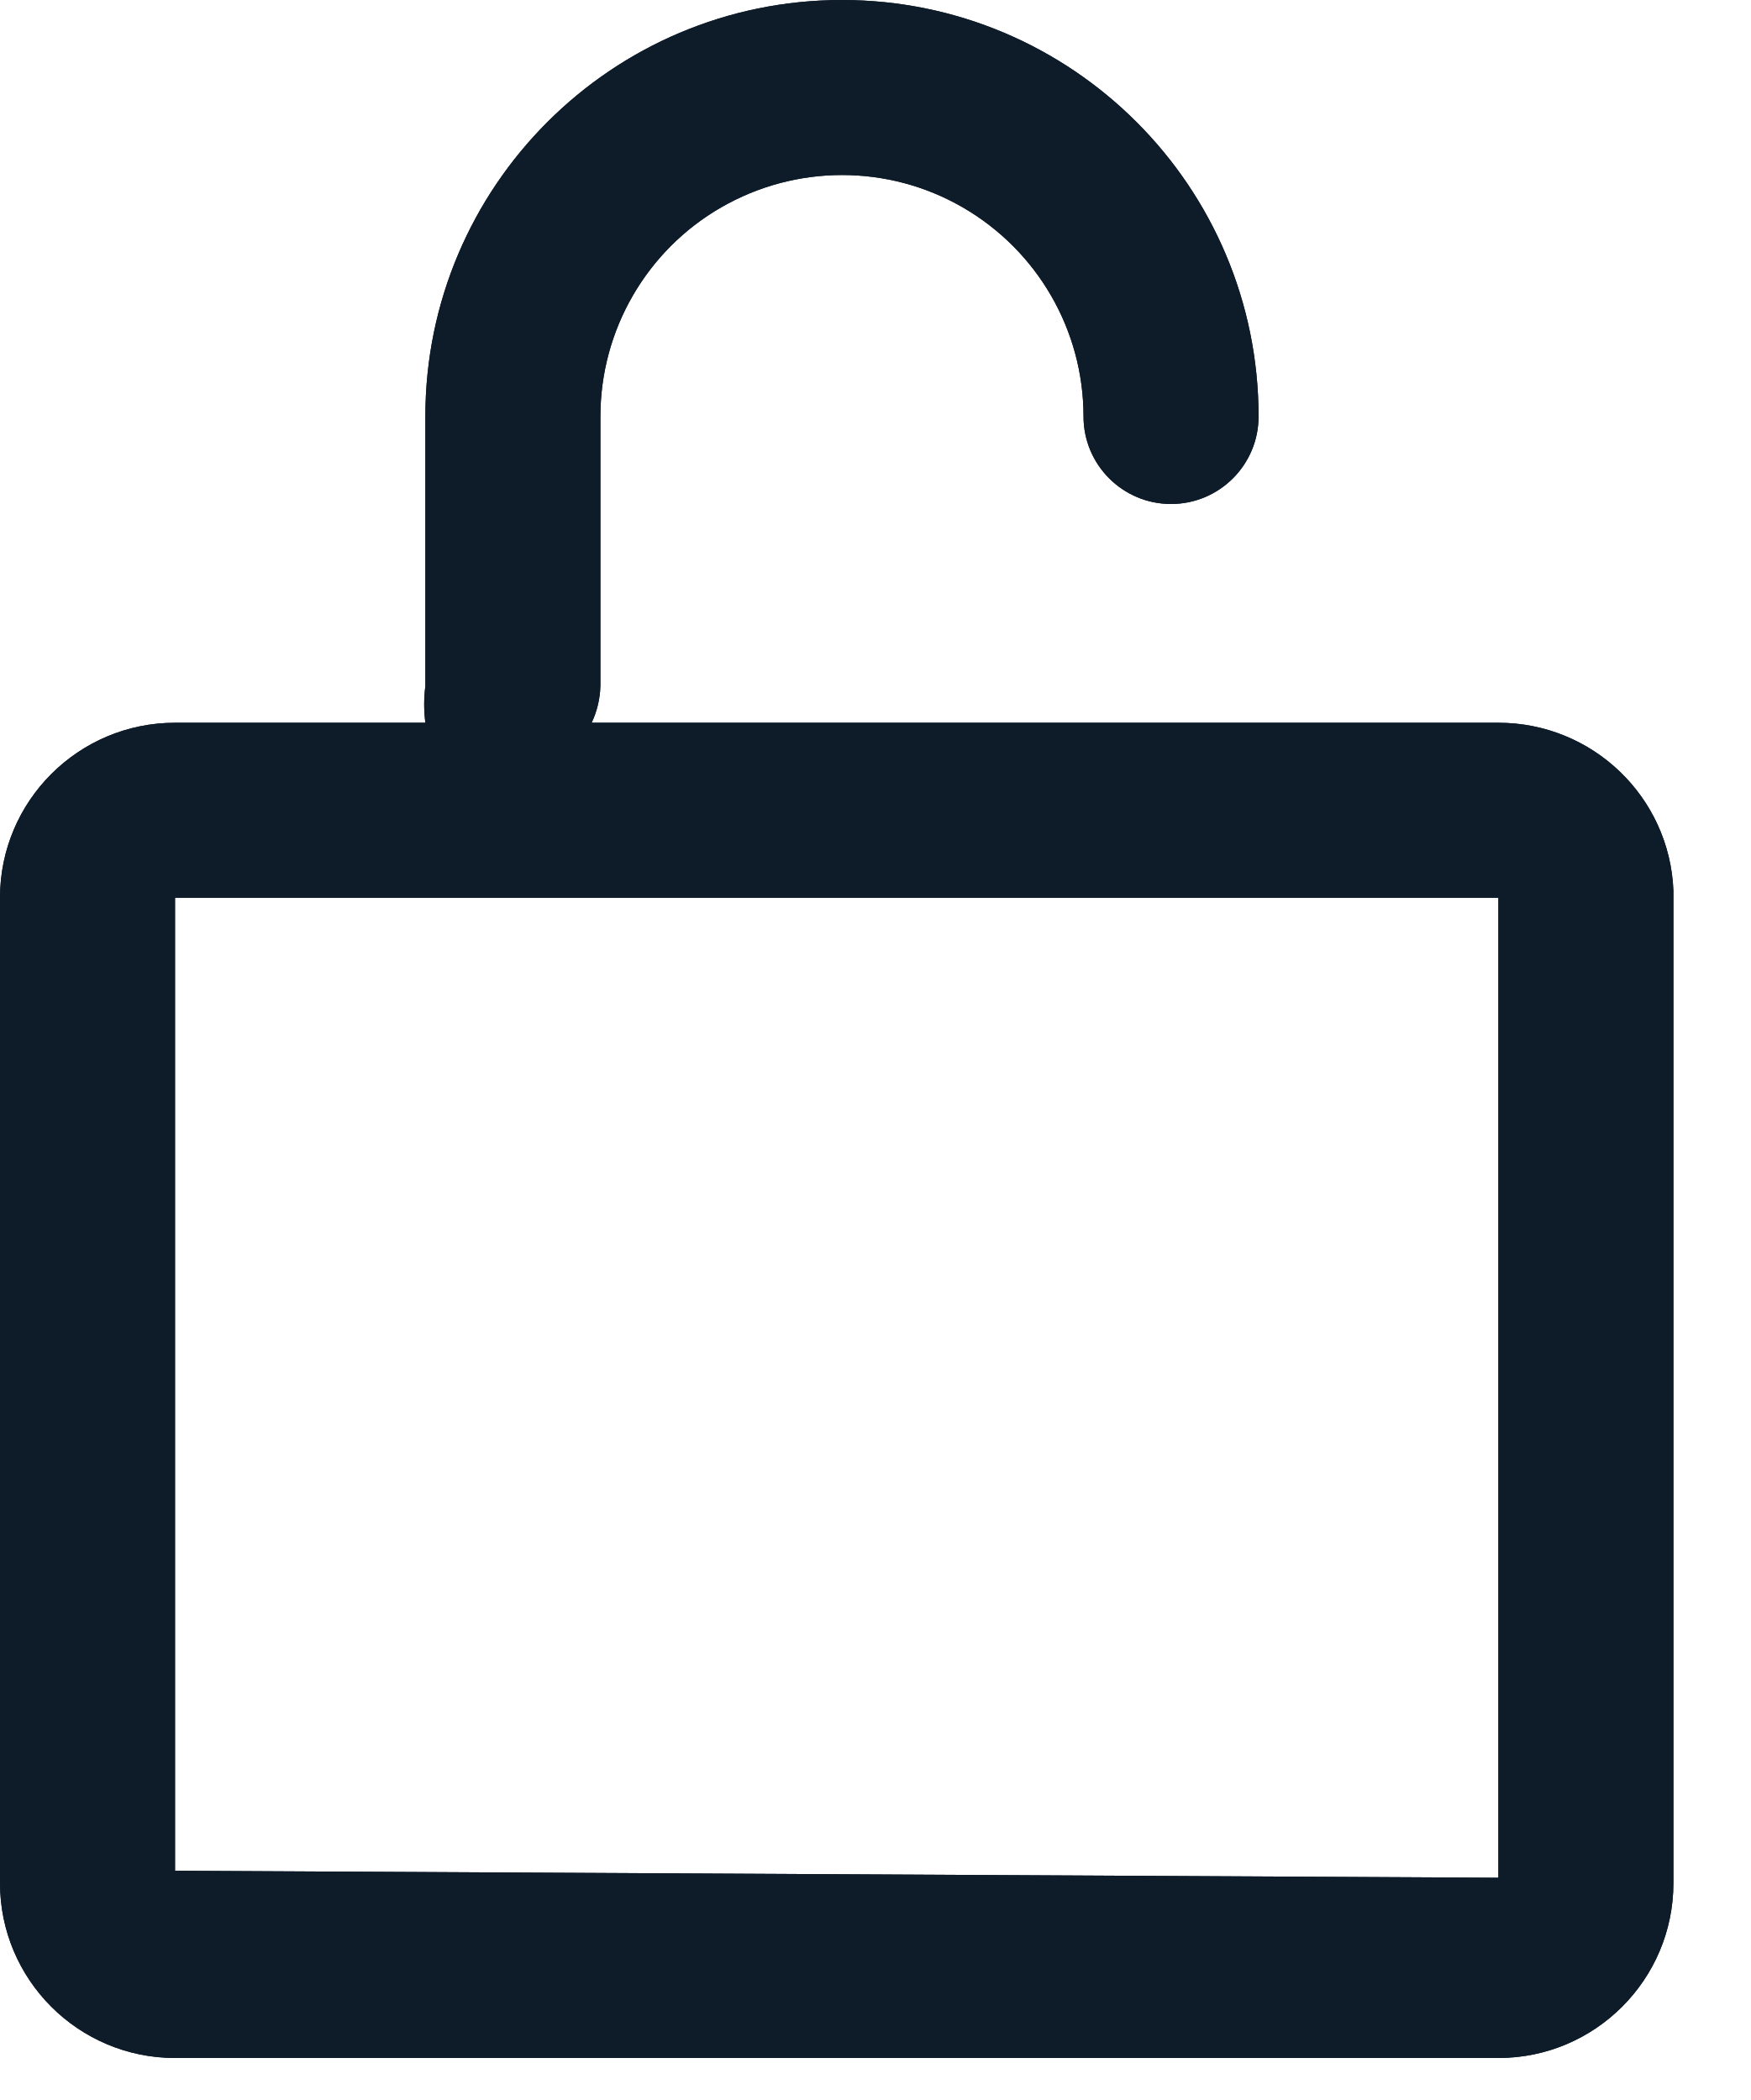
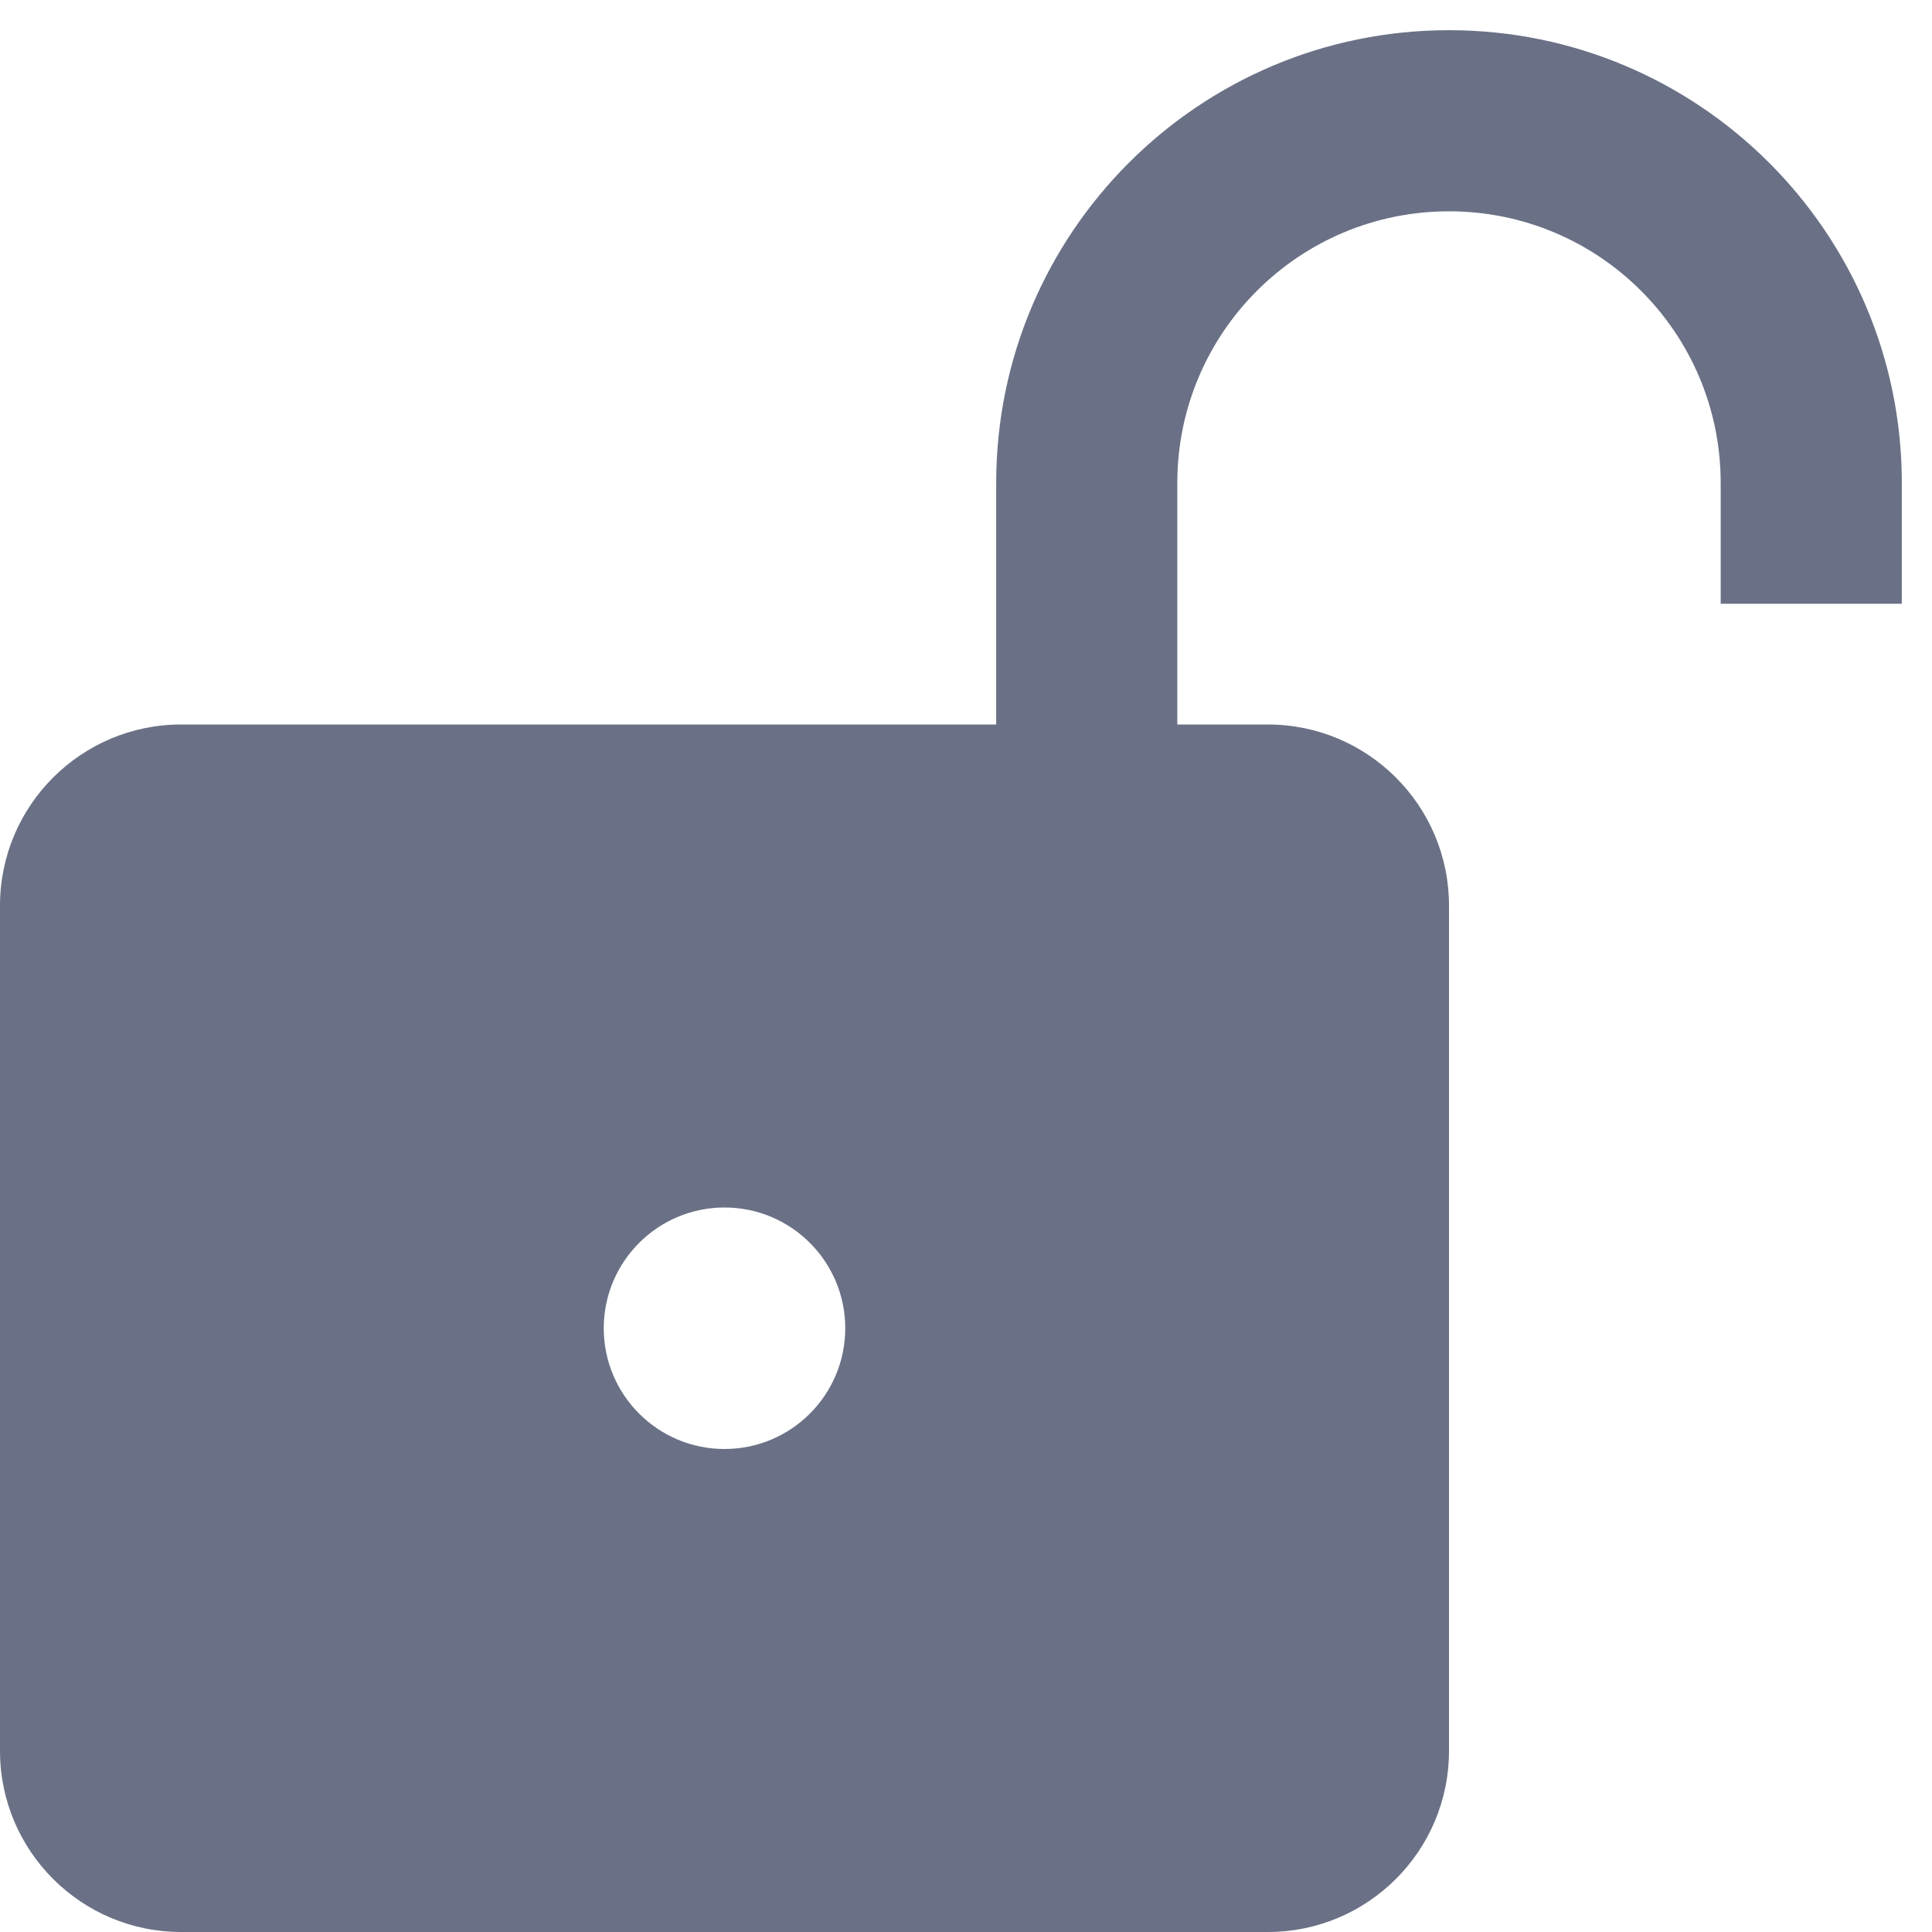
- <svg xmlns="http://www.w3.org/2000/svg" height="12" viewBox="0 0 10 12" width="10">
-   <g fill="#0e1c2a">
-     <path d="m8.56 4.13h-5.18c.031-.066.048-.137.05-.21v-1.54c-0-.493.263-.949.69-1.195s.953-.247 1.38 0c.427.247.69.702.69 1.195 0 .276.224.5.5.5s.5-.224.5-.5c0-1.314-1.066-2.38-2.38-2.38s-2.38 1.066-2.38 2.38v1.54c-.009.07-.009.14 0 .21h-1.43c-.552 0-1 .448-1 1v5.63c0 .552.448 1 1 1h7.56c.552 0 1-.448 1-1v-5.67c-.021-.537-.463-.96-1-.96zm-7.56 6.56v-5.56h7.56v5.6z" />
-     <path d="m8.56 4.13h-5.18c.031-.066.048-.137.05-.21v-1.54c-0-.493.263-.949.69-1.195s.953-.247 1.38 0c.427.247.69.702.69 1.195 0 .276.224.5.5.5s.5-.224.5-.5c0-1.314-1.066-2.38-2.38-2.38s-2.38 1.066-2.38 2.38v1.54c-.009.07-.009.14 0 .21h-1.43c-.552 0-1 .448-1 1v5.63c0 .552.448 1 1 1h7.56c.552 0 1-.448 1-1v-5.67c-.021-.537-.463-.96-1-.96zm-7.56 6.56v-5.56h7.56v5.6z" />
-   </g>
+ <svg xmlns="http://www.w3.org/2000/svg" width="16" height="16" viewBox="0 0 16 16" fill="none">
+   <path fill-rule="evenodd" clip-rule="evenodd" d="M9.75 4C9.75 2.757 10.757 1.75 12 1.75C13.243 1.75 14.25 2.757 14.25 4V5H15.75V4C15.75 1.929 14.071 0.25 12 0.25C9.929 0.25 8.25 1.929 8.25 4V6H1.5C0.672 6 0 6.672 0 7.5V14.5C0 15.328 0.672 16 1.5 16H10.5C11.328 16 12 15.328 12 14.5V7.5C12 6.672 11.328 6 10.5 6H9.75V4ZM7 11C7 11.552 6.552 12 6 12C5.448 12 5 11.552 5 11C5 10.448 5.448 10 6 10C6.552 10 7 10.448 7 11Z" fill="#6A7186" />
</svg>
